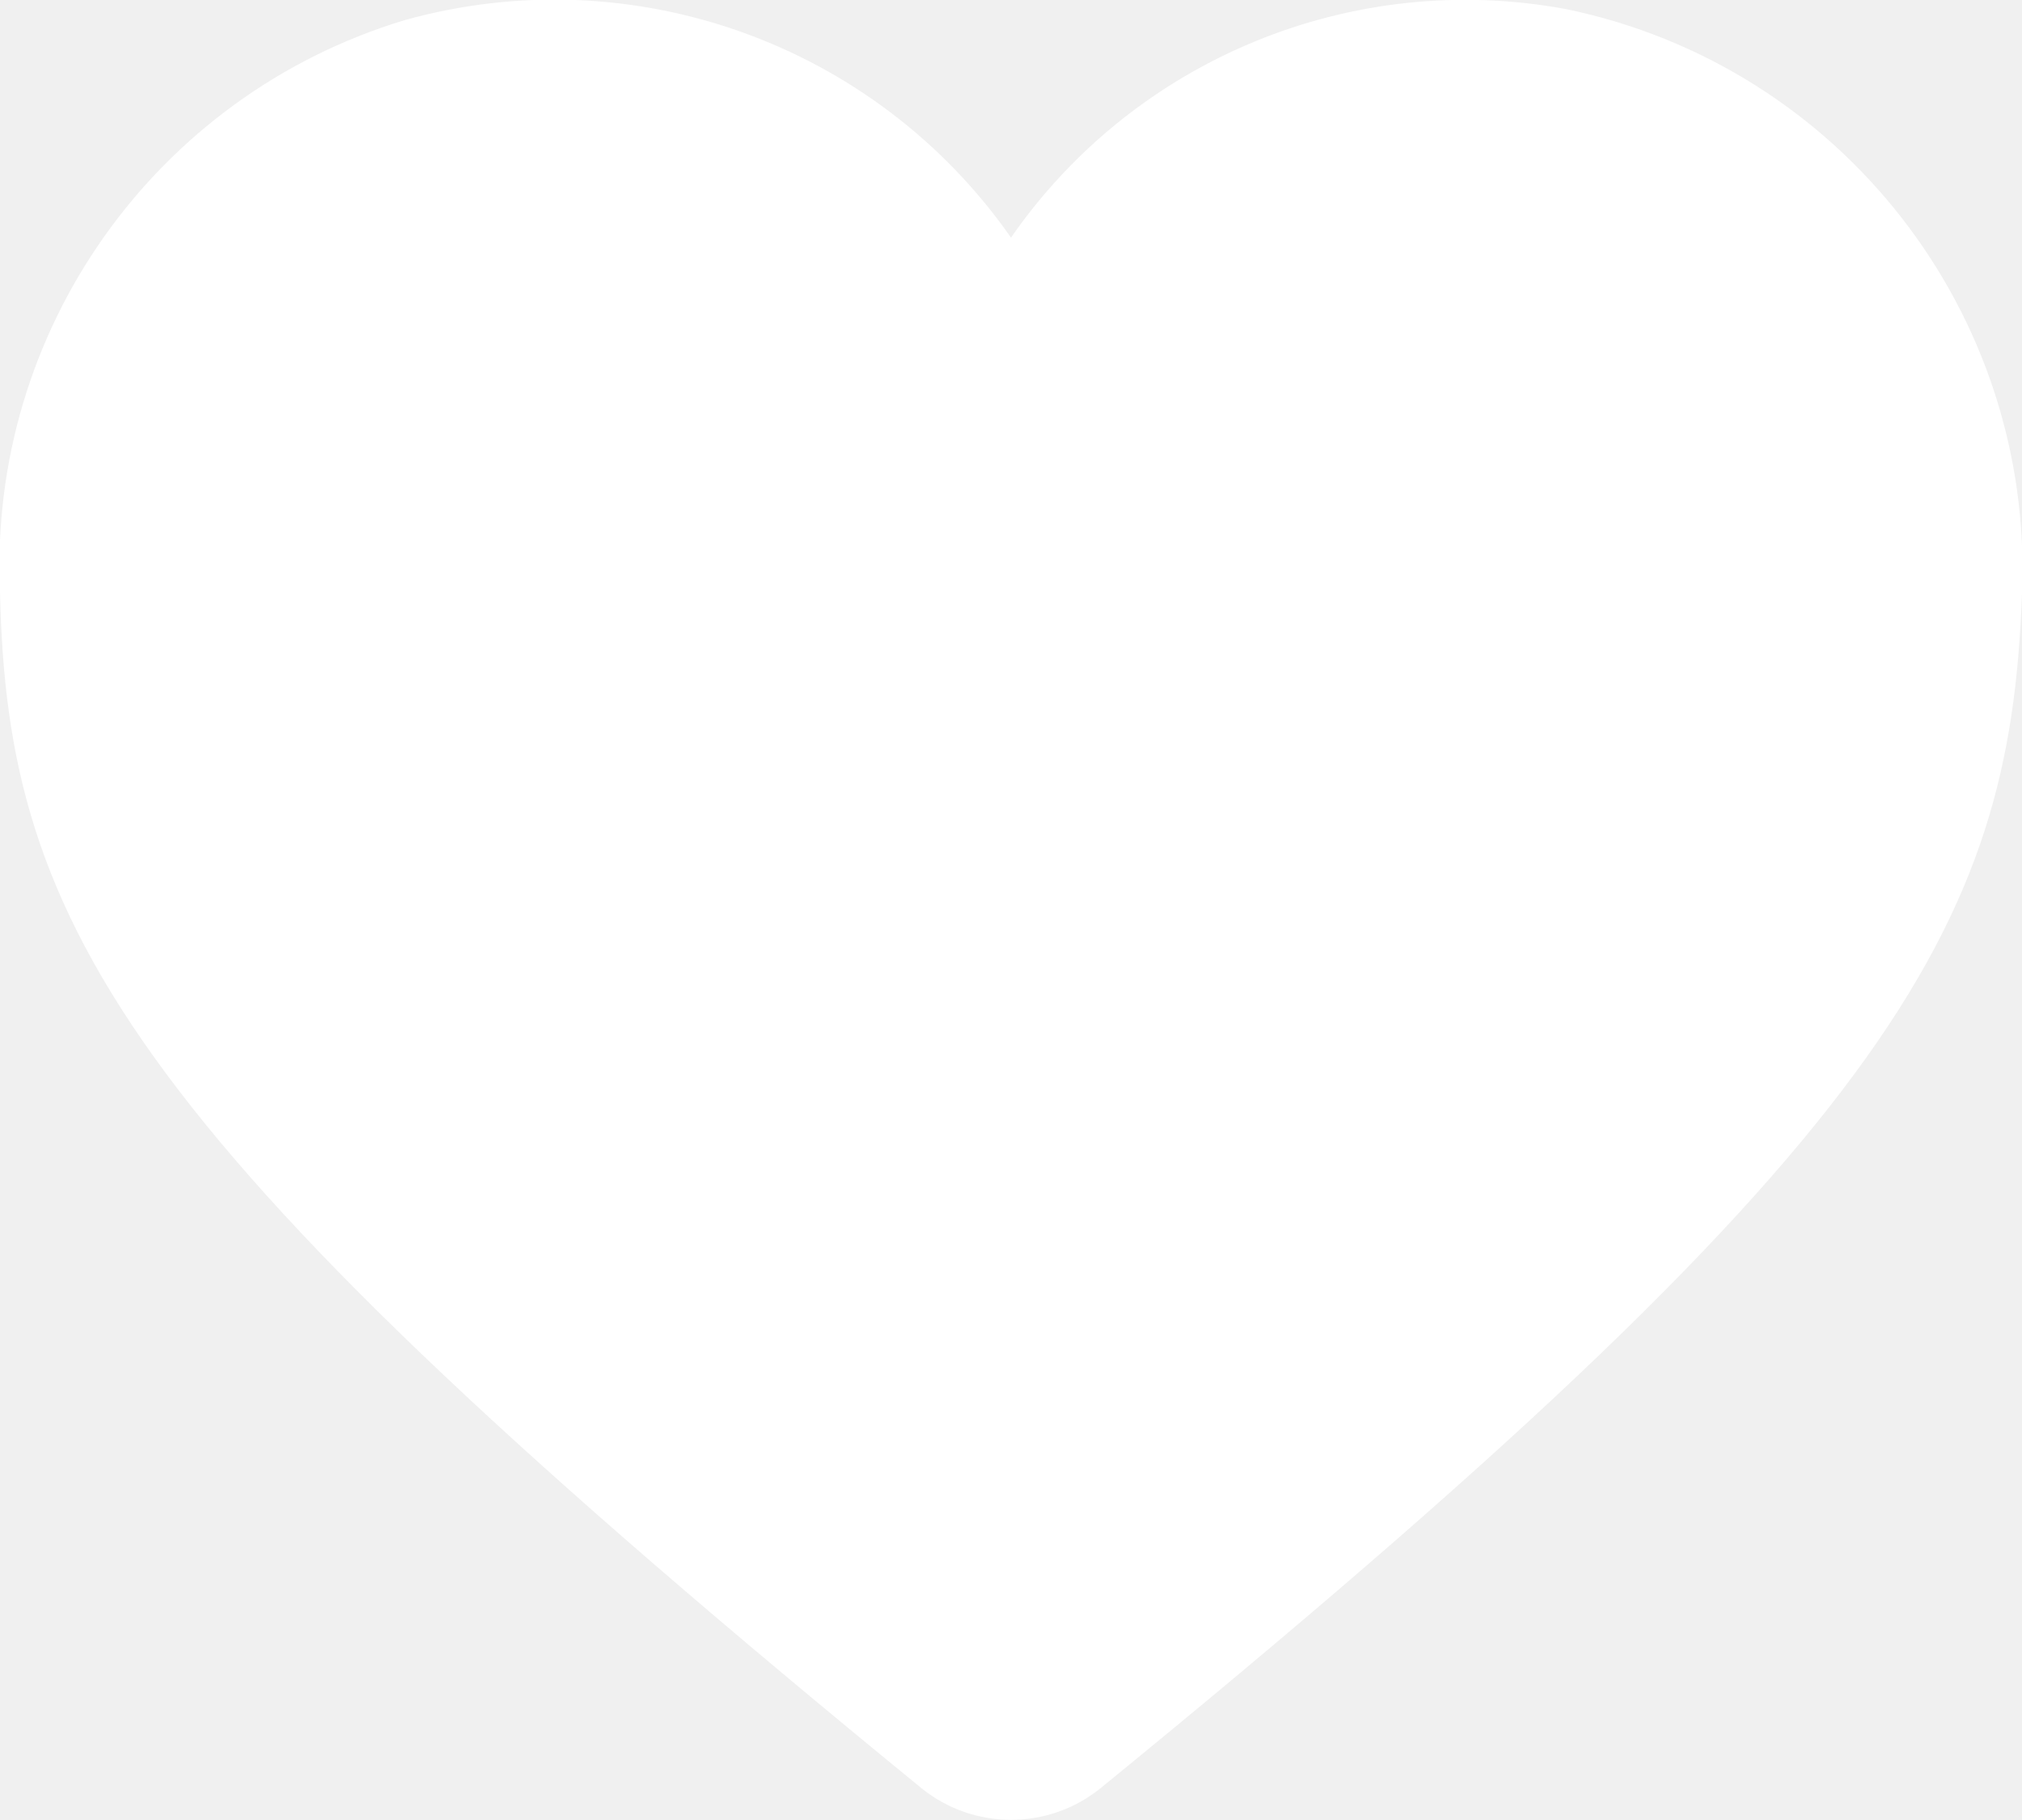
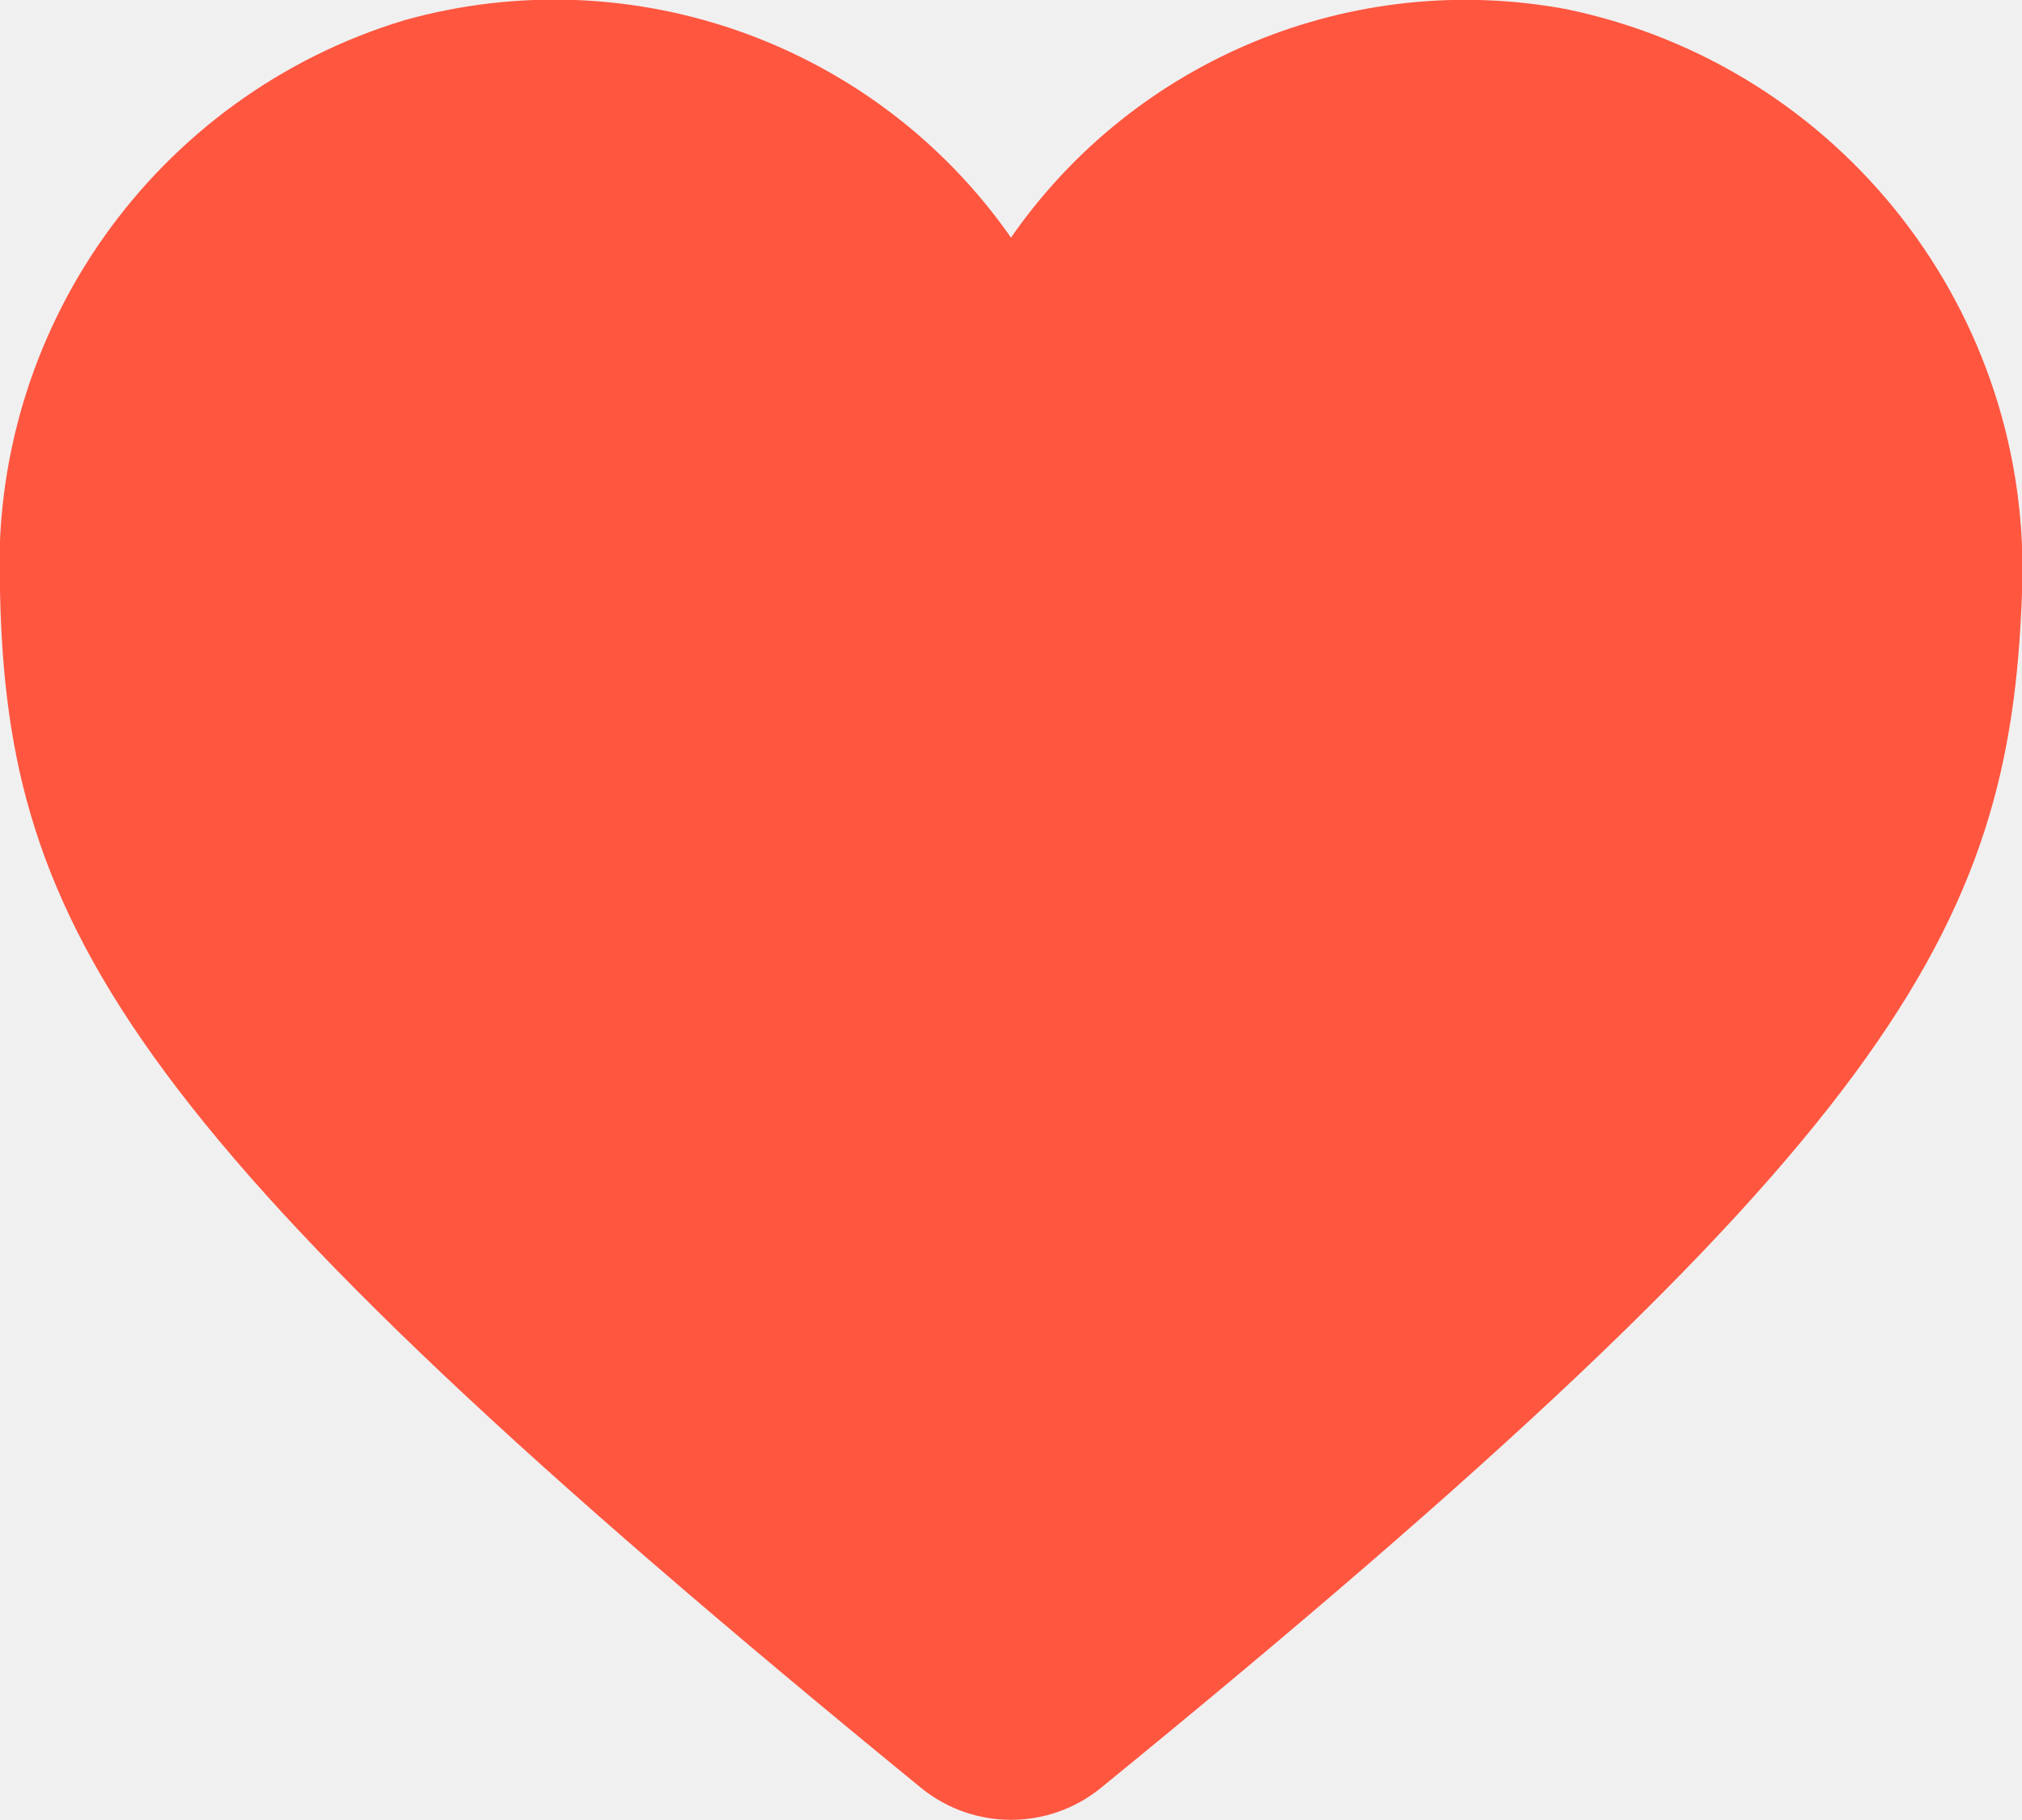
<svg xmlns="http://www.w3.org/2000/svg" viewBox="0 0 20 18">
  <defs>
-     <style>.cls-1{fill:#fff;}</style>
+     <style>.cls-1{fill:#ff5640;}</style>
  </defs>
  <g id="Calque_2" data-name="Calque 2">
    <g id="coeur">
      <path class="cls-1" d="M15.49.09A5.47,5.47,0,0,0,10,2.35,5.51,5.51,0,0,0,4,.2,5.64,5.64,0,0,0,0,5.85c.07,3.33,1.25,5.41,9.12,11.84a1.41,1.41,0,0,0,1.76,0c7.86-6.41,9-8.5,9.12-11.82A5.66,5.66,0,0,0,15.49.09Z" />
    </g>
  </g>
</svg>
